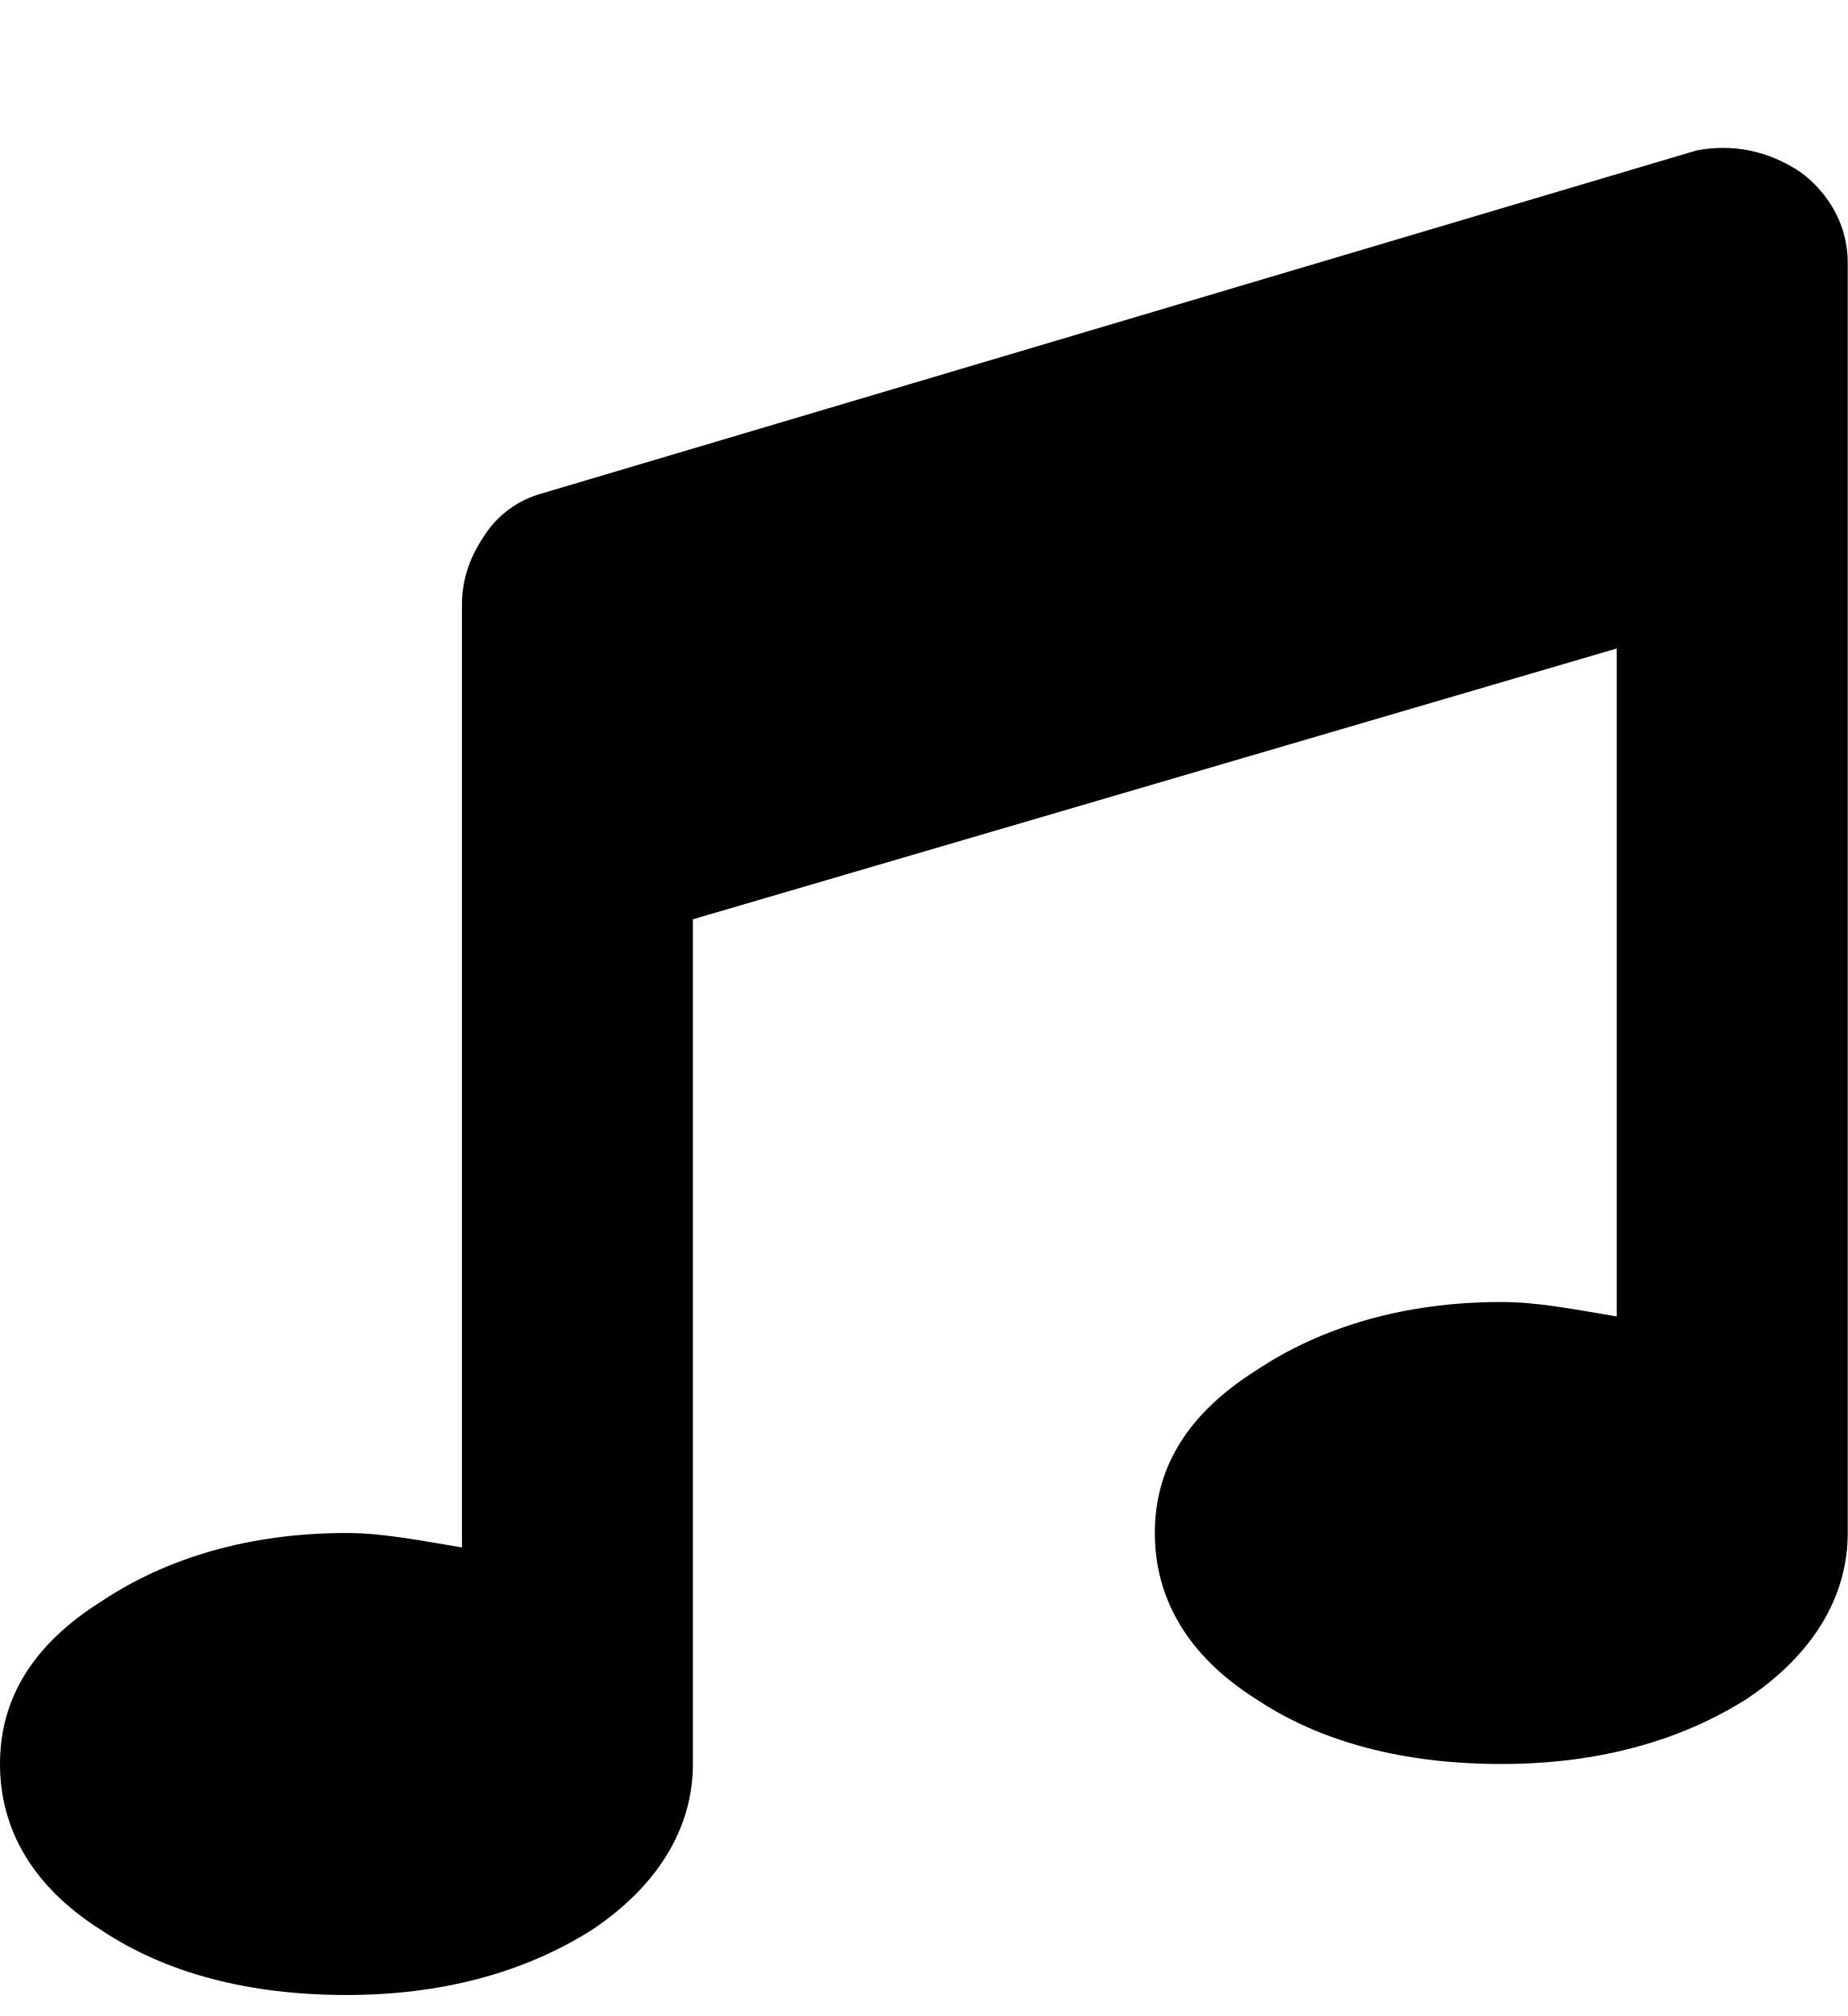
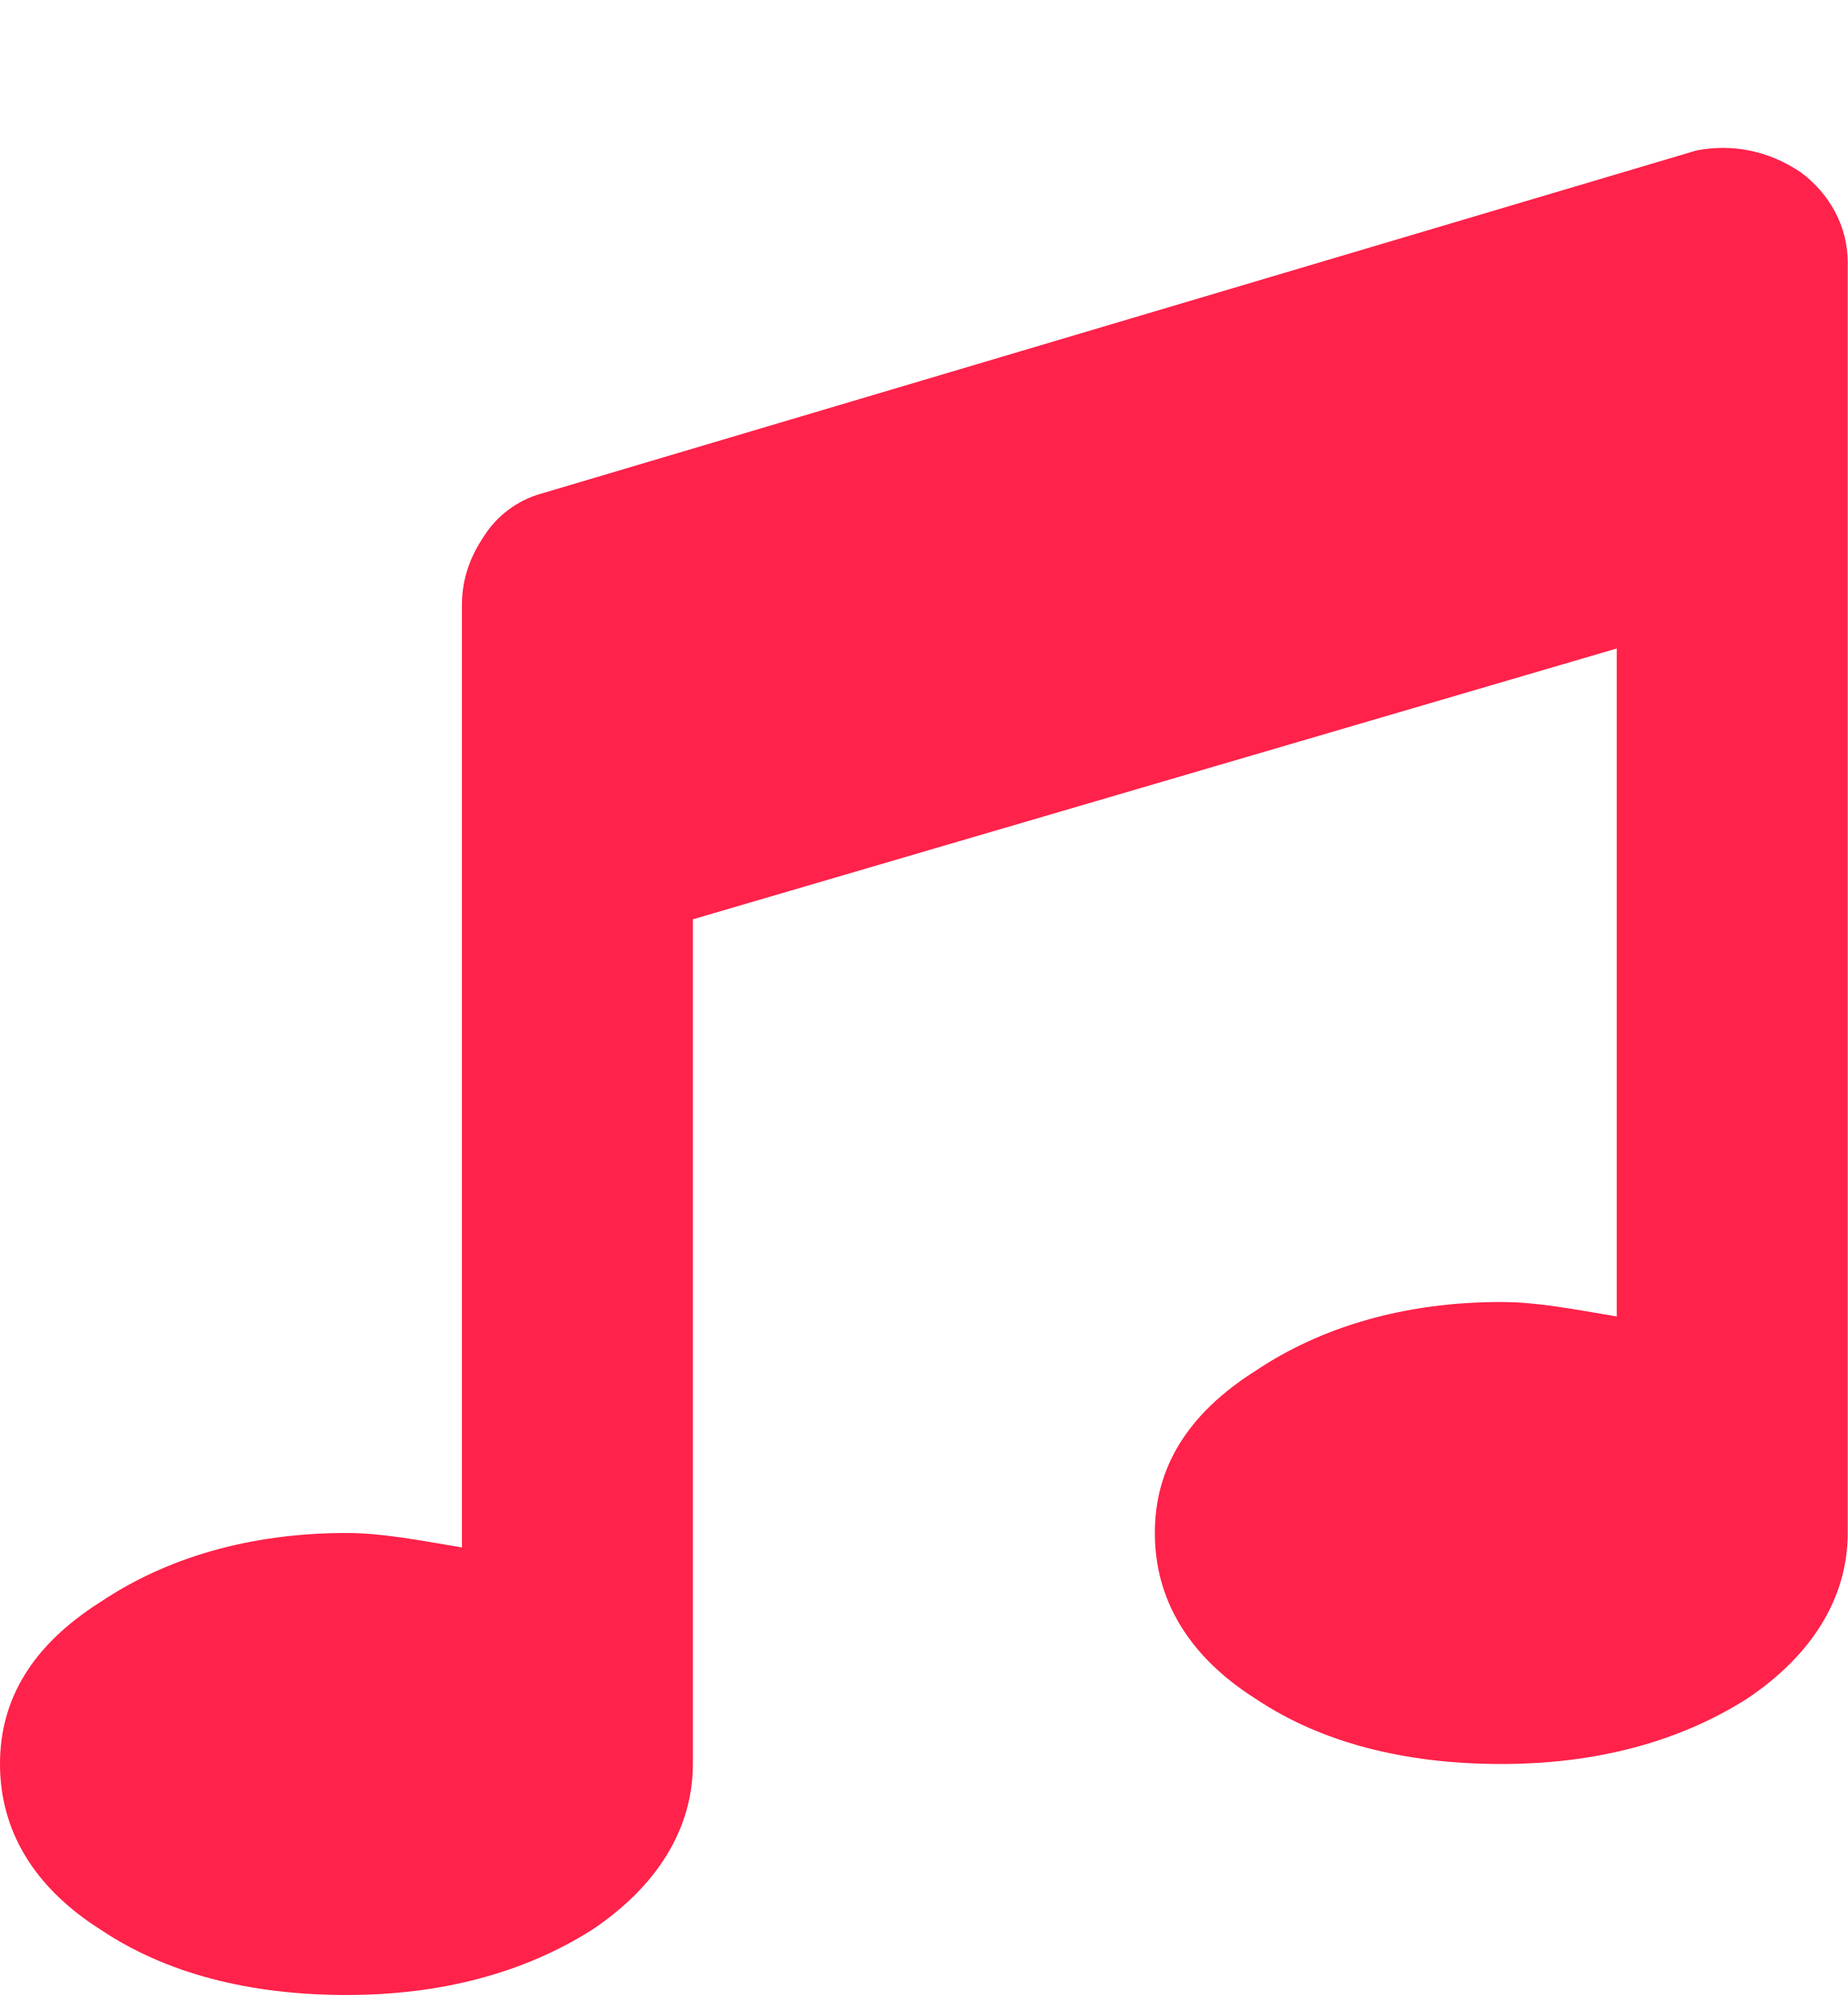
<svg xmlns="http://www.w3.org/2000/svg" width="11" height="12" fill="none">
-   <path d="M11 1.563v7.562c0 .387-.215.73-.602.988-.408.258-.902.387-1.46.387-.58 0-1.075-.129-1.461-.387-.409-.258-.602-.601-.602-.988s.193-.709.602-.967c.386-.258.88-.408 1.46-.408.215 0 .43.043.688.086V3.86l-5.5 1.612V10.5c0 .387-.215.73-.602.988-.408.258-.902.387-1.46.387-.58 0-1.075-.129-1.461-.387C.193 11.23 0 10.887 0 10.5s.193-.709.602-.967c.386-.258.88-.408 1.46-.408.215 0 .43.043.688.086V3.604c0-.15.043-.28.129-.409a.593.593 0 0 1 .344-.257L10.098.896c.214-.042.43 0 .623.13.172.128.279.322.279.536Z" fill="currentColor" />
+   <path d="M11 1.563v7.562c0 .387-.215.73-.602.988-.408.258-.902.387-1.46.387-.58 0-1.075-.129-1.461-.387-.409-.258-.602-.601-.602-.988s.193-.709.602-.967c.386-.258.88-.408 1.46-.408.215 0 .43.043.688.086V3.86l-5.5 1.612V10.5c0 .387-.215.73-.602.988-.408.258-.902.387-1.46.387-.58 0-1.075-.129-1.461-.387C.193 11.23 0 10.887 0 10.5s.193-.709.602-.967c.386-.258.88-.408 1.46-.408.215 0 .43.043.688.086V3.604c0-.15.043-.28.129-.409a.593.593 0 0 1 .344-.257L10.098.896c.214-.042.43 0 .623.13.172.128.279.322.279.536Z" fill="#FF224A" />
</svg>
